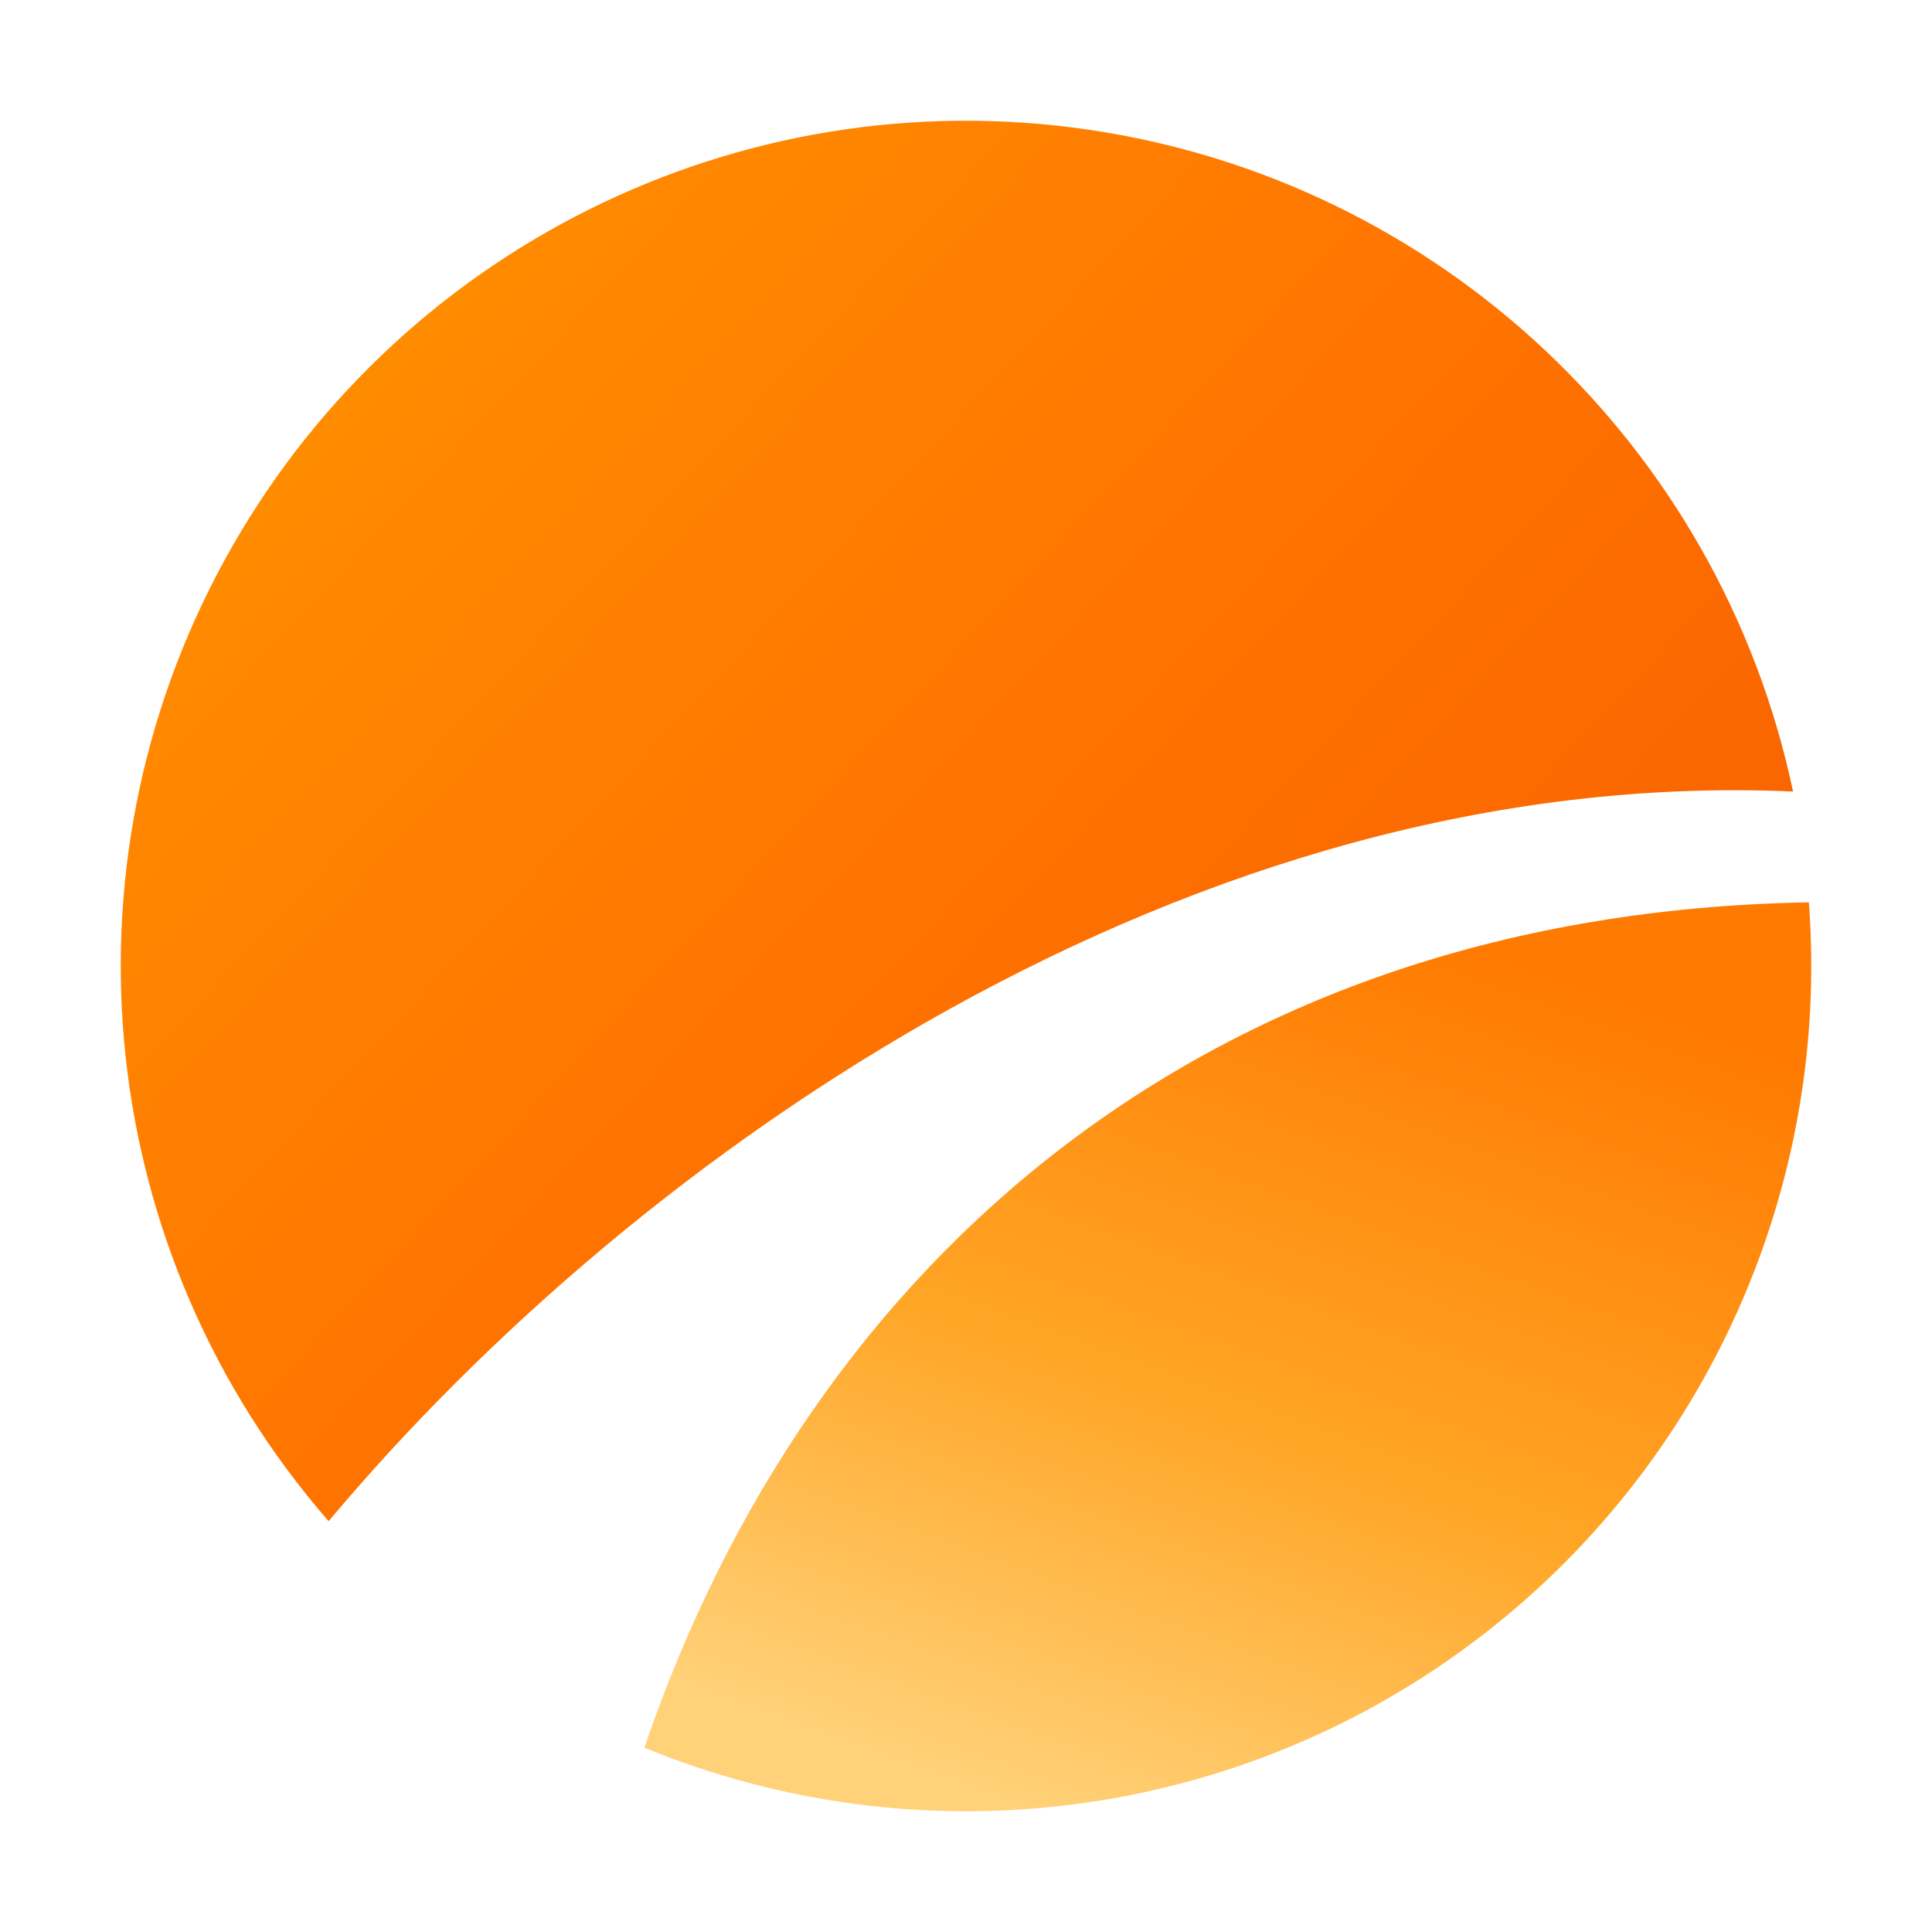
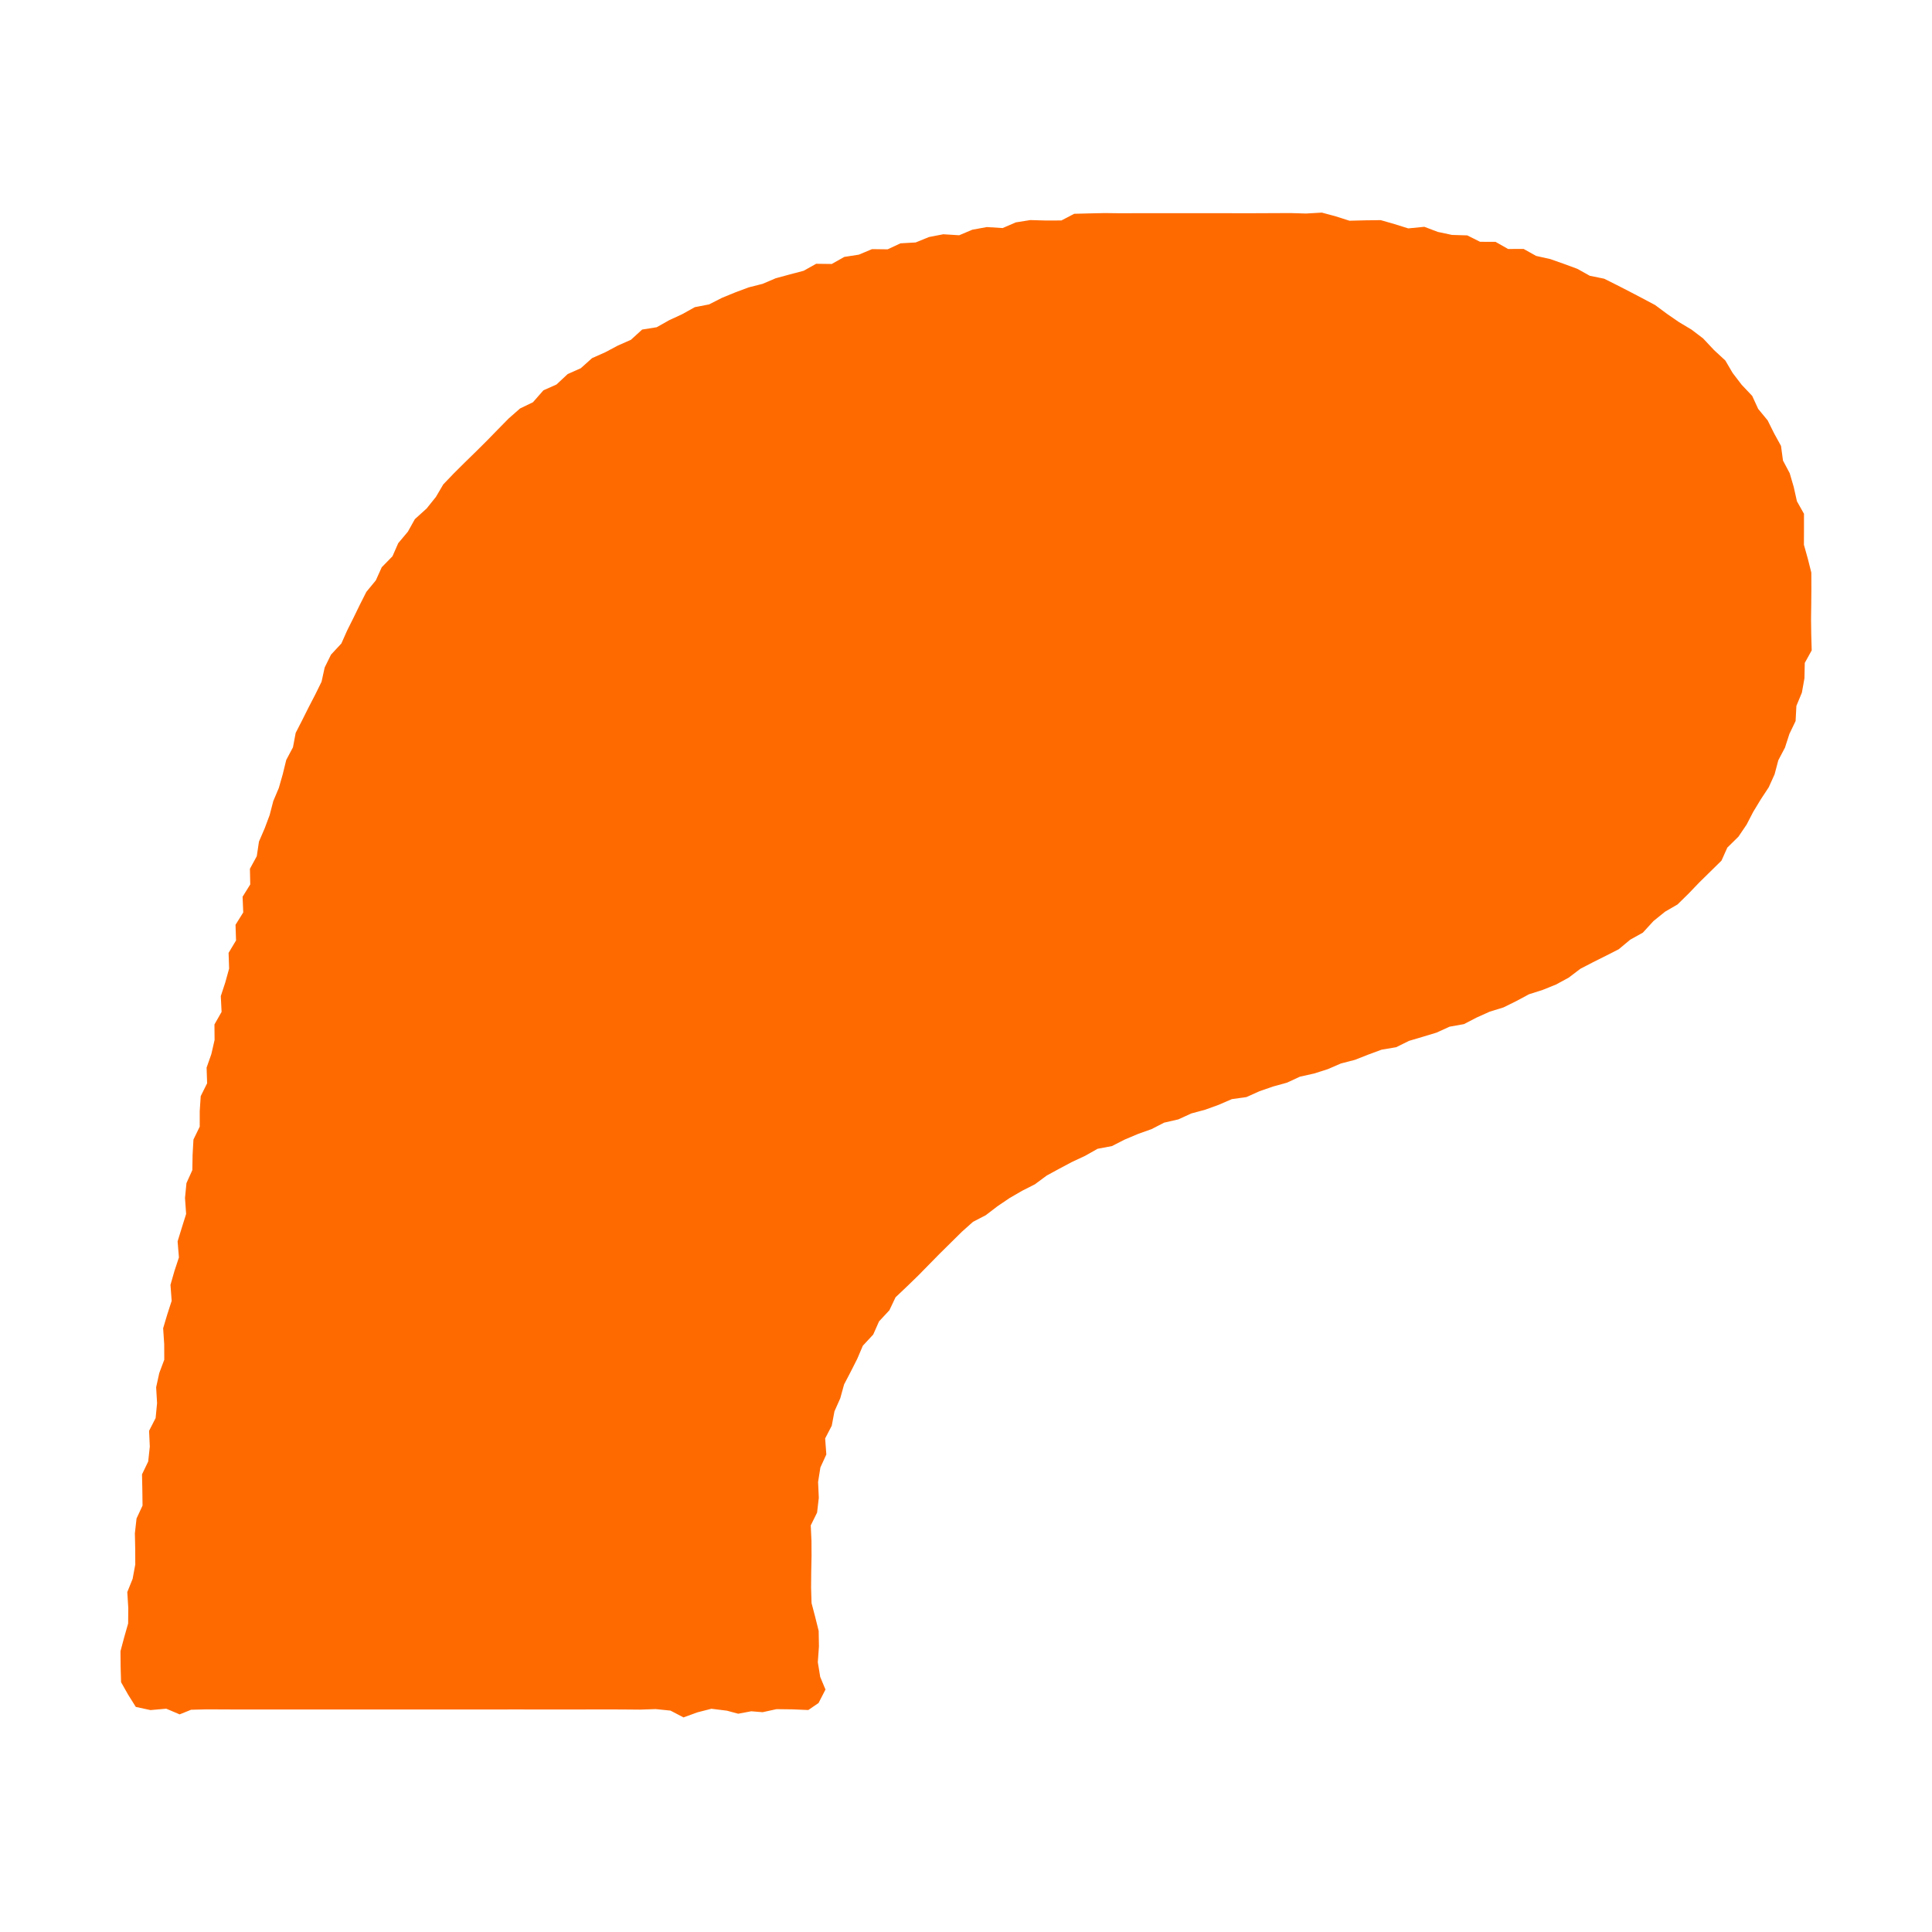
- <svg xmlns="http://www.w3.org/2000/svg" width="256" height="256" viewBox="0 0 256 256" role="img" aria-label="Pawabase">
-   <defs>
-     <linearGradient id="pb-upper" gradientUnits="userSpaceOnUse" x1="24" y1="16" x2="226" y2="204">
-       <stop offset="0" stop-color="#FF9500" />
-       <stop offset="0.5" stop-color="#FF7400" />
-       <stop offset="1" stop-color="#F65A00" />
-     </linearGradient>
-     <linearGradient id="pb-lower" gradientUnits="userSpaceOnUse" x1="178" y1="119" x2="134" y2="240">
-       <stop offset="0" stop-color="#FF7A00" />
-       <stop offset="0.55" stop-color="#FFA627" />
-       <stop offset="1" stop-color="#FFD27A" />
-     </linearGradient>
-     <linearGradient id="pb-vivid" gradientUnits="userSpaceOnUse" x1="48" y1="20" x2="218" y2="238">
-       <stop offset="0" stop-color="#FFAA00" />
-       <stop offset="0.48" stop-color="#FF7900" />
-       <stop offset="1" stop-color="#F65A00" />
-     </linearGradient>
-   </defs>
-   <path fill="url(#pb-upper)" d="M43.546 201.563A112 112 0 1 1 237.588 104.879C157.879 101.37 84.495 152.708 43.546 201.563Z" />
-   <path fill="url(#pb-lower)" d="M239.682 119.566A112 112 0 0 1 85.383 231.575C107.481 166.789 160.361 120.949 239.682 119.566Z" />
+ <svg xmlns="http://www.w3.org/2000/svg" viewBox="0 0 256 256" role="img" aria-label="Pawabase">
+   <path fill="#ff6a00" d="M144.38,0.09 L146.70,0.03 L149.02,-0.02 L151.38,0.01 L153.72,0.00 L156.06,-0.00 L158.41,-0.00 L160.75,-0.00 L163.10,-0.00 L165.44,0.00 L167.78,0.00 L170.13,0.01 L172.47,0.00 L174.82,-0.01 L177.17,-0.02 L179.49,0.05 L181.89,-0.09 L184.00,0.48 L186.07,1.14 L188.44,1.08 L190.80,1.05 L192.89,1.65 L194.97,2.30 L197.41,2.06 L199.44,2.83 L201.59,3.29 L203.91,3.36 L205.85,4.33 L208.19,4.34 L210.09,5.42 L212.44,5.41 L214.34,6.47 L216.49,6.95 L218.53,7.67 L220.57,8.42 L222.47,9.48 L224.64,9.92 L226.58,10.89 L228.51,11.88 L230.44,12.89 L232.36,13.91 L234.15,15.24 L235.98,16.50 L237.87,17.63 L239.62,18.96 L241.27,20.72 L242.99,22.31 L244.10,24.20 L245.46,25.98 L247.06,27.67 L247.96,29.63 L249.40,31.38 L250.37,33.33 L251.42,35.24 L251.72,37.46 L252.74,39.38 L253.35,41.47 L253.83,43.62 L254.90,45.52 L254.90,47.86 L254.89,50.21 L255.48,52.32 L256.01,54.42 L256.02,56.79 L256.00,59.14 L255.97,61.46 L256.00,63.82 L256.07,66.20 L255.02,68.10 L254.97,70.43 L254.58,72.61 L253.75,74.61 L253.63,76.90 L252.69,78.86 L252.02,80.93 L251.01,82.85 L250.45,84.97 L249.56,86.94 L248.35,88.78 L247.21,90.66 L246.21,92.59 L244.97,94.42 L243.29,96.07 L242.41,98.04 L240.72,99.70 L239.06,101.33 L237.43,103.03 L235.75,104.68 L233.87,105.77 L232.11,107.19 L230.50,108.95 L228.59,110.01 L226.85,111.46 L224.91,112.45 L222.97,113.42 L221.04,114.42 L219.26,115.77 L217.34,116.81 L215.33,117.62 L213.26,118.28 L211.34,119.31 L209.40,120.27 L207.32,120.91 L205.34,121.80 L203.41,122.80 L201.23,123.19 L199.25,124.09 L197.17,124.72 L195.08,125.34 L193.14,126.30 L190.94,126.67 L188.91,127.42 L186.90,128.21 L184.78,128.76 L182.79,129.62 L180.72,130.28 L178.57,130.76 L176.60,131.67 L174.50,132.25 L172.45,132.96 L170.47,133.85 L168.26,134.16 L166.27,135.02 L164.23,135.76 L162.12,136.33 L160.15,137.23 L158.01,137.72 L156.08,138.71 L154.03,139.44 L152.04,140.28 L150.10,141.27 L147.93,141.68 L146.03,142.75 L144.06,143.67 L142.14,144.69 L140.23,145.73 L138.43,147.06 L136.50,148.04 L134.60,149.14 L132.77,150.38 L130.99,151.74 L129.06,152.74 L127.36,154.26 L125.68,155.92 L124.02,157.56 L122.38,159.23 L120.74,160.90 L119.05,162.54 L117.33,164.17 L116.40,166.13 L114.83,167.82 L113.95,169.81 L112.38,171.50 L111.53,173.49 L110.55,175.43 L109.54,177.36 L108.96,179.46 L108.08,181.44 L107.67,183.62 L106.67,185.54 L106.85,187.97 L105.95,189.94 L105.60,192.14 L105.71,194.53 L105.45,196.77 L104.49,198.71 L104.60,201.11 L104.61,203.42 L104.56,205.78 L104.54,208.14 L104.61,210.47 L105.16,212.57 L105.69,214.69 L105.73,217.04 L105.56,219.43 L105.92,221.65 L106.72,223.57 L105.67,225.61 L104.12,226.67 L101.75,226.57 L99.30,226.54 L97.20,227.00 L95.48,226.86 L93.50,227.23 L91.79,226.77 L89.44,226.48 L87.30,227.03 L85.22,227.79 L83.25,226.76 L81.00,226.53 L78.63,226.61 L76.29,226.59 L73.95,226.58 L71.61,226.58 L69.26,226.59 L66.91,226.59 L64.57,226.59 L62.23,226.59 L59.88,226.58 L57.54,226.59 L55.19,226.59 L52.85,226.59 L50.50,226.59 L48.16,226.59 L45.81,226.59 L43.47,226.59 L41.12,226.59 L38.78,226.59 L36.44,226.59 L34.09,226.59 L31.75,226.59 L29.40,226.59 L27.06,226.59 L24.71,226.59 L22.37,226.59 L20.02,226.59 L17.68,226.59 L15.33,226.58 L12.99,226.57 L10.65,226.63 L8.92,227.33 L6.89,226.47 L4.50,226.68 L2.28,226.20 L1.12,224.35 L0.05,222.46 L-0.02,220.14 L-0.04,217.76 L0.52,215.66 L1.12,213.56 L1.14,211.22 L0.99,208.81 L1.80,206.80 L2.20,204.63 L2.19,202.28 L2.14,199.91 L2.39,197.67 L3.30,195.71 L3.27,193.35 L3.22,190.98 L4.16,189.03 L4.40,186.78 L4.29,184.39 L5.28,182.46 L5.50,180.20 L5.36,177.80 L5.83,175.65 L6.59,173.62 L6.58,171.27 L6.42,168.86 L7.04,166.78 L7.71,164.71 L7.53,162.29 L8.13,160.19 L8.81,158.13 L8.61,155.70 L9.25,153.62 L9.90,151.55 L9.73,149.13 L9.95,146.88 L10.84,144.91 L10.88,142.58 L11.01,140.28 L11.96,138.33 L11.96,135.99 L12.11,133.71 L13.08,131.76 L13.00,129.39 L13.72,127.34 L14.21,125.20 L14.19,122.85 L15.27,120.95 L15.15,118.56 L15.83,116.49 L16.41,114.39 L16.33,112.01 L17.46,110.13 L17.38,107.76 L18.55,105.89 L18.45,103.51 L19.61,101.65 L19.56,99.28 L20.60,97.37 L20.93,95.16 L21.79,93.17 L22.55,91.14 L23.10,89.02 L23.94,87.03 L24.54,84.93 L25.06,82.80 L26.08,80.88 L26.49,78.70 L27.48,76.77 L28.45,74.83 L29.45,72.90 L30.41,70.95 L30.88,68.80 L31.84,66.85 L33.41,65.16 L34.29,63.18 L35.26,61.24 L36.21,59.29 L37.19,57.35 L38.63,55.60 L39.52,53.62 L41.15,51.95 L42.02,49.97 L43.48,48.23 L44.54,46.33 L46.32,44.72 L47.73,42.96 L48.84,41.07 L50.45,39.39 L52.11,37.74 L53.79,36.10 L55.46,34.44 L57.10,32.76 L58.74,31.09 L60.47,29.57 L62.42,28.63 L64.01,26.82 L65.99,25.94 L67.68,24.36 L69.66,23.48 L71.37,21.95 L73.35,21.07 L75.27,20.05 L77.26,19.17 L78.96,17.62 L81.16,17.27 L83.06,16.20 L85.03,15.29 L86.93,14.23 L89.10,13.81 L91.04,12.82 L93.04,12.00 L95.07,11.24 L97.19,10.70 L99.19,9.85 L101.29,9.28 L103.41,8.72 L105.31,7.66 L107.67,7.69 L109.57,6.62 L111.77,6.28 L113.77,5.44 L116.13,5.47 L118.09,4.56 L120.38,4.43 L122.39,3.61 L124.56,3.19 L126.97,3.34 L128.96,2.50 L131.15,2.10 L133.55,2.25 L135.54,1.39 L137.74,1.04 L140.11,1.11 L142.45,1.10 L144.38,0.09 Z" transform="translate(16,28.25) scale(0.875)" />
</svg>
